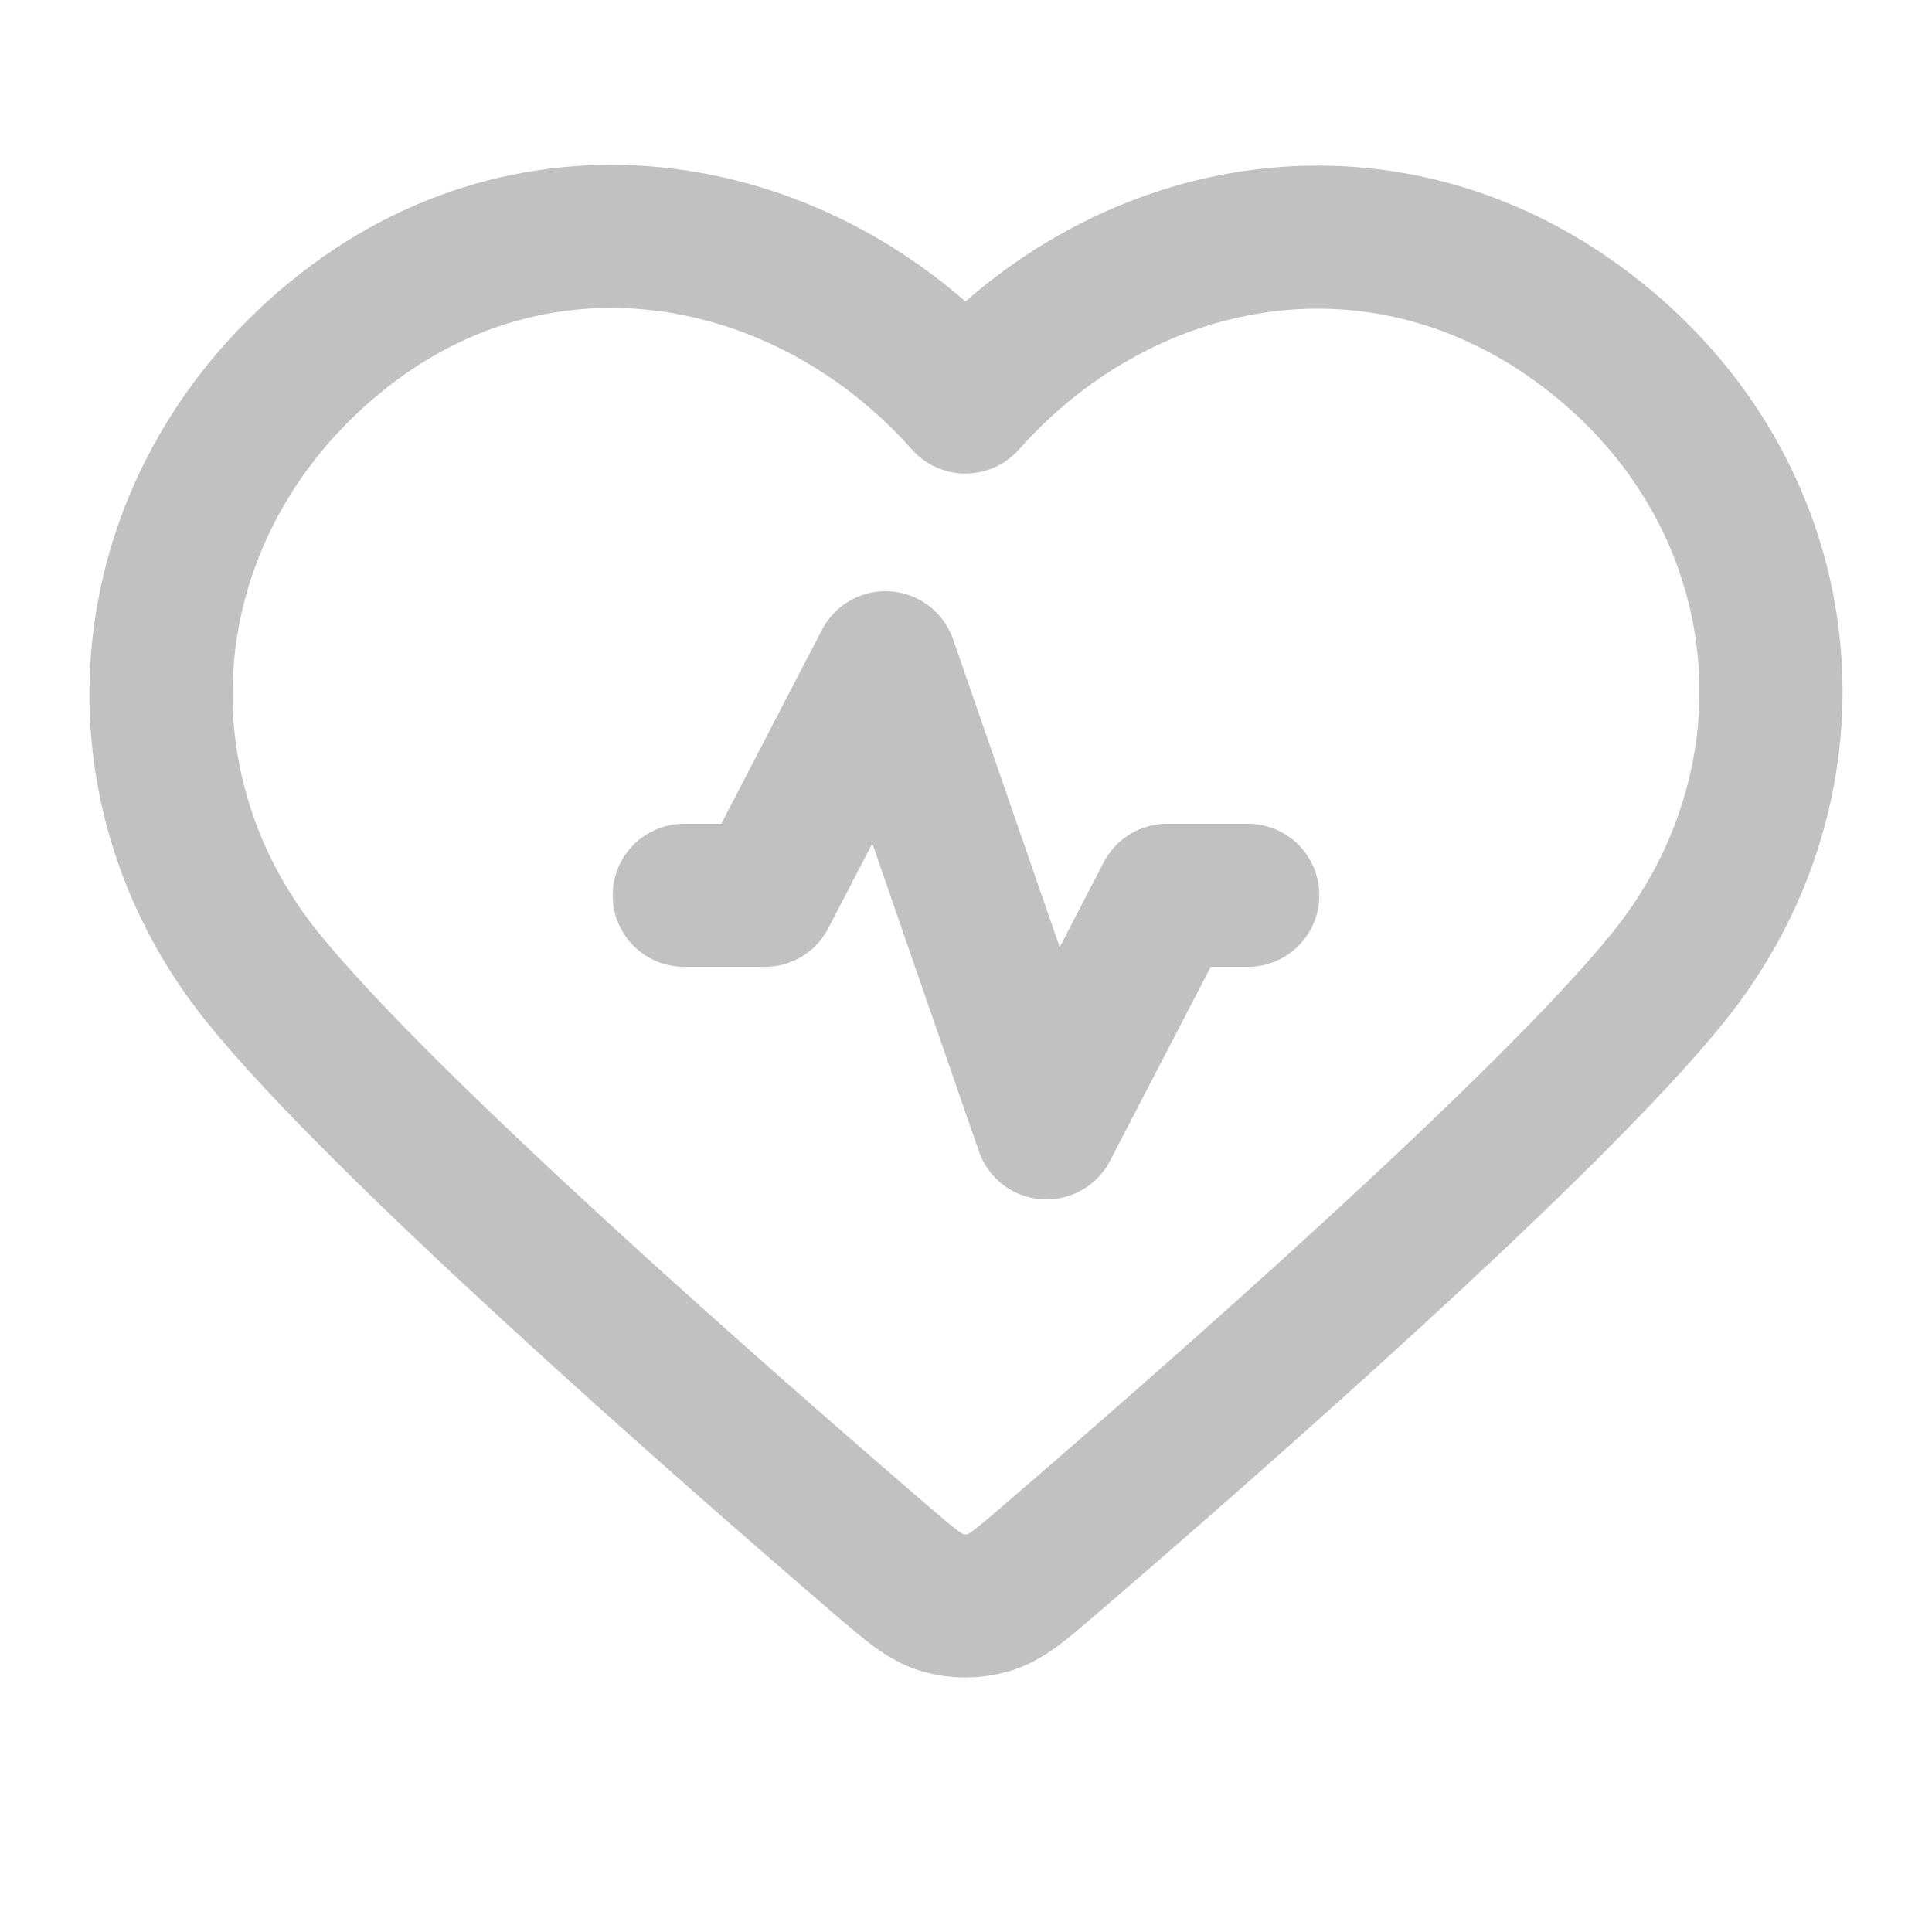
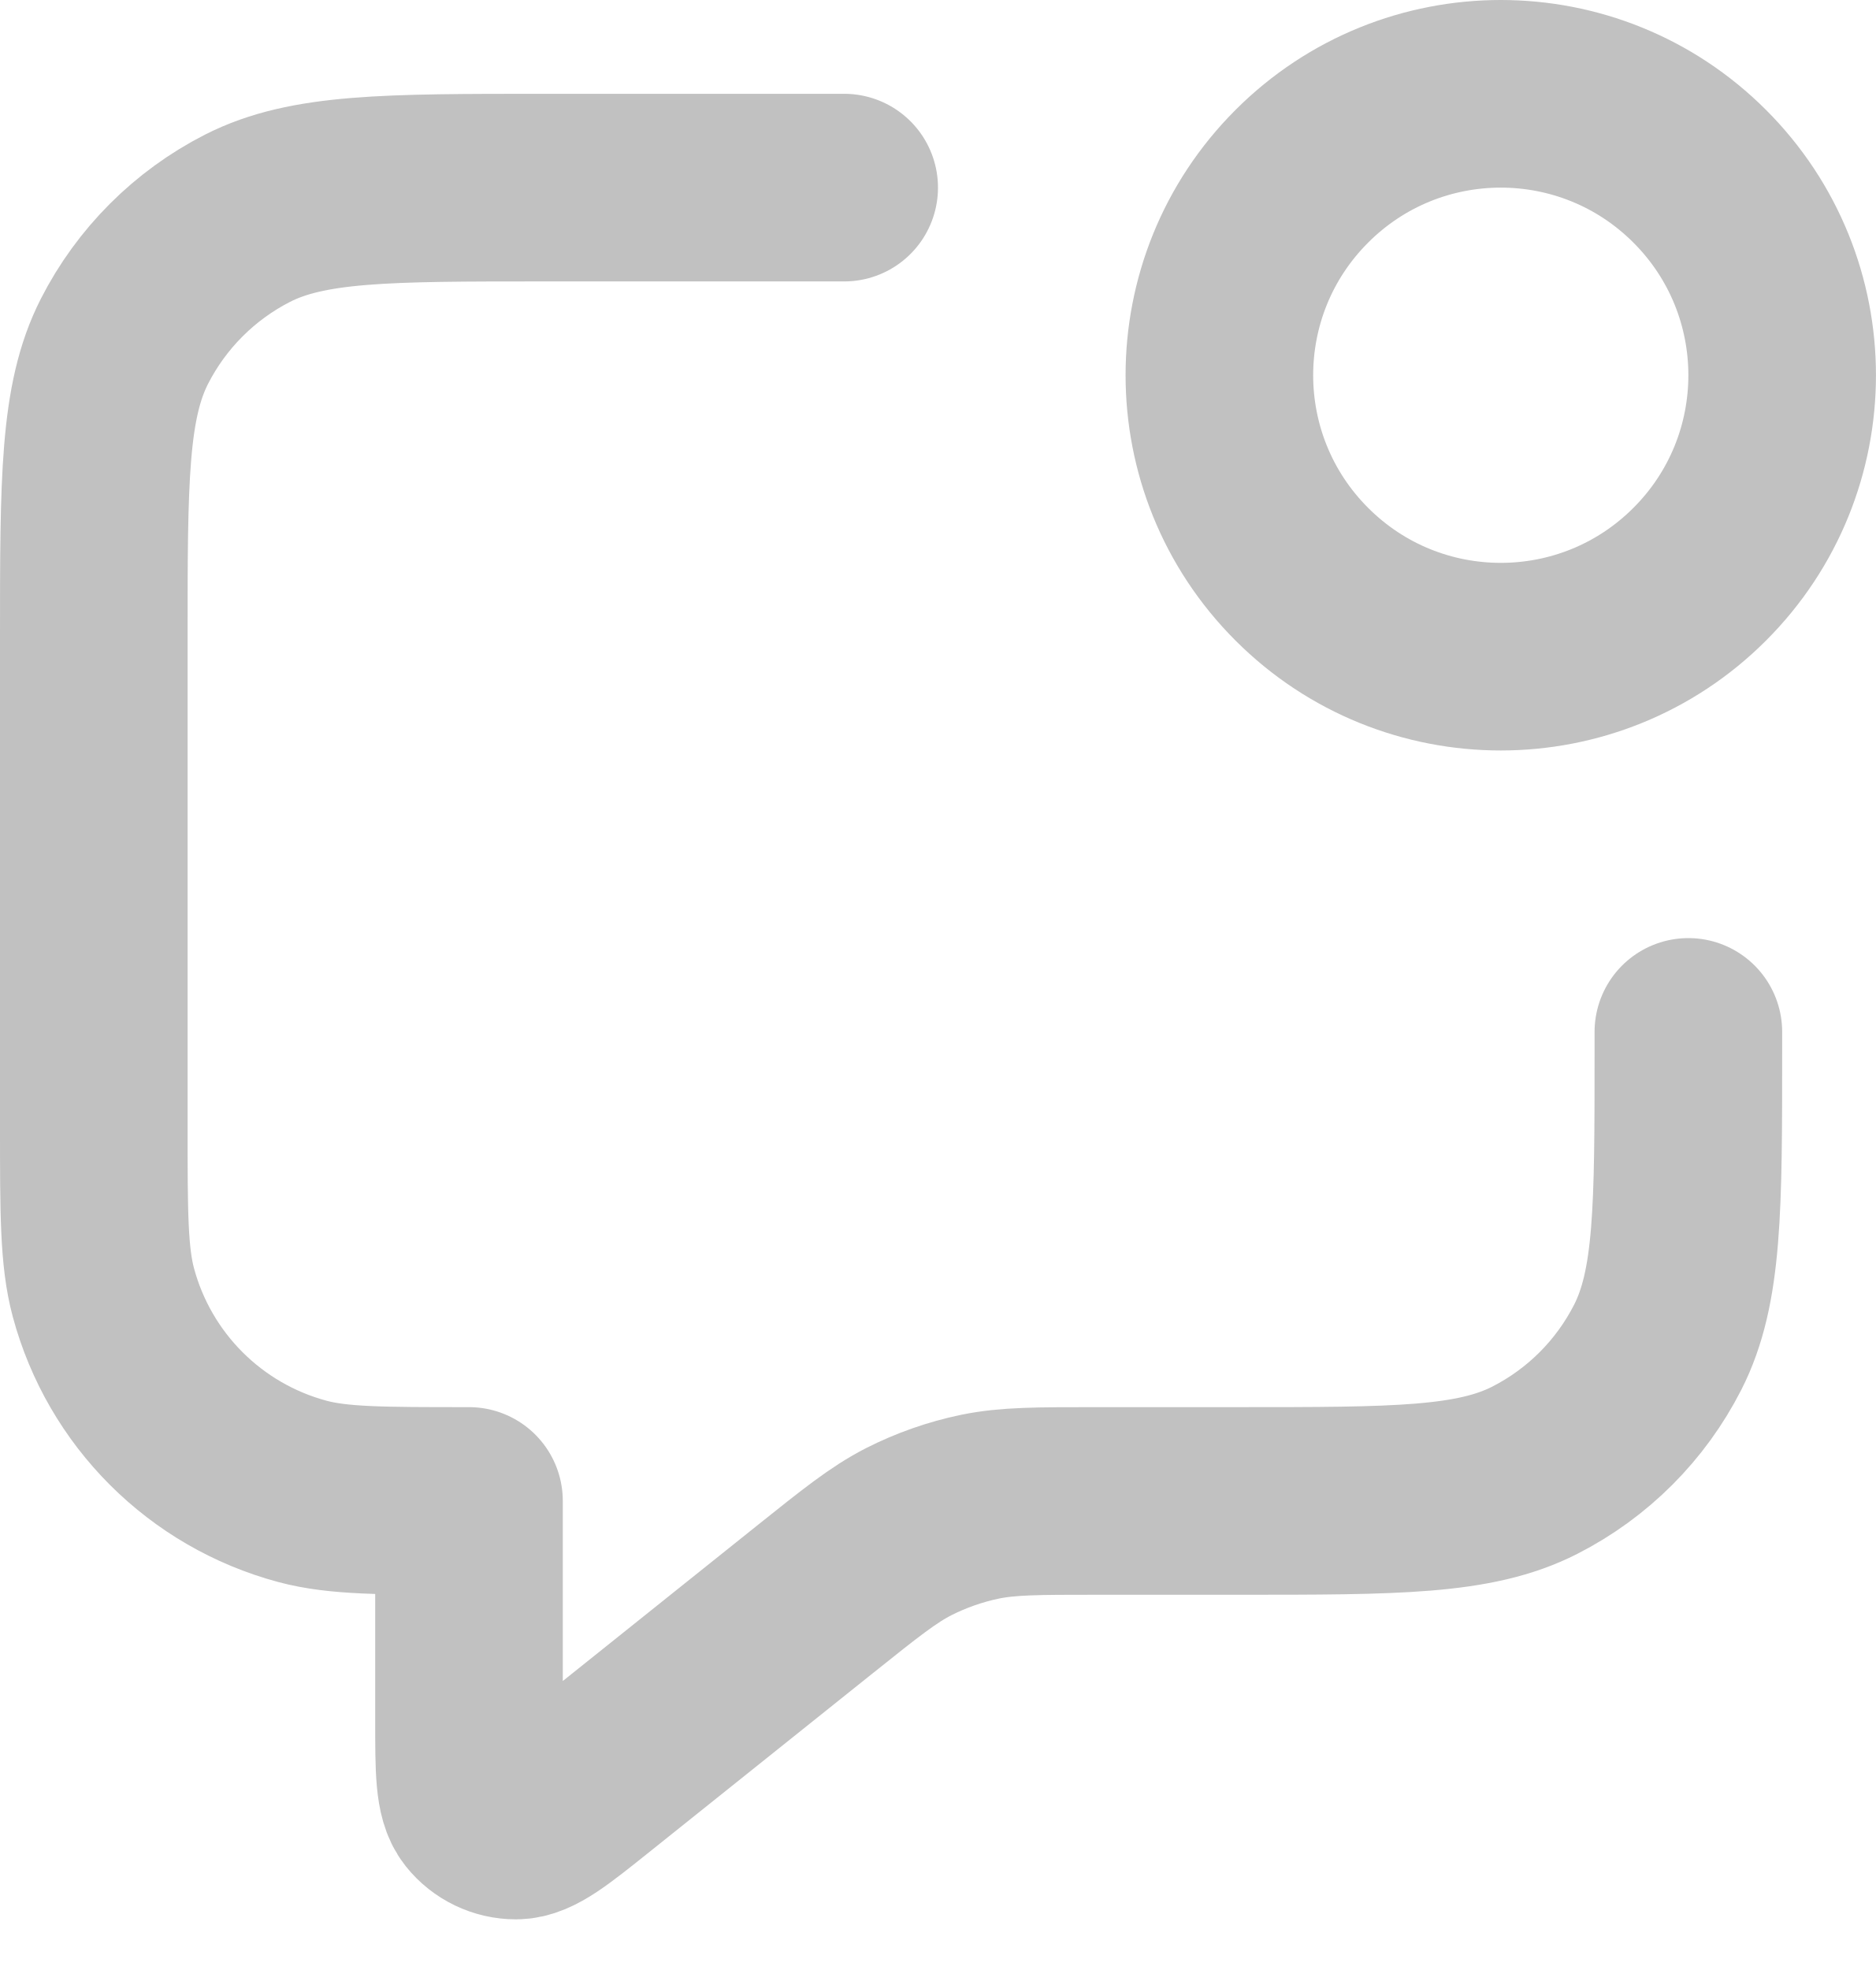
- <svg xmlns="http://www.w3.org/2000/svg" width="27" height="27" viewBox="0 0 27 27" fill="none">
-   <g id="activity-heart">
-     <path id="Icon" d="M17.438 12.512H16.312L14.625 15.762L12.375 9.262L10.688 12.512H9.562M13.492 5.618C11.243 3.085 7.492 2.404 4.674 4.723C1.856 7.042 1.459 10.918 3.672 13.661C5.344 15.732 10.093 19.891 12.316 21.802C12.725 22.153 12.93 22.328 13.169 22.398C13.377 22.458 13.608 22.458 13.816 22.398C14.055 22.328 14.259 22.153 14.668 21.802C16.892 19.891 21.641 15.732 23.312 13.661C25.526 10.918 25.177 7.017 22.311 4.723C19.444 2.429 15.742 3.085 13.492 5.618Z" stroke="#C1C1C1" stroke-width="2" stroke-linecap="round" stroke-linejoin="round" />
-   </g>
+ <svg xmlns="http://www.w3.org/2000/svg" width="20" height="21" viewBox="0 0 20 21" fill="none">
+   <path d="M9 2H5.8C4.12 2 3.28 2 2.638 2.327C2.074 2.615 1.615 3.074 1.327 3.638C1 4.28 1 5.12 1 6.8V12C1 12.93 1 13.395 1.102 13.777C1.38 14.812 2.188 15.62 3.224 15.898C3.605 16 4.07 16 5 16V18.335C5 18.868 5 19.135 5.109 19.272C5.204 19.391 5.348 19.46 5.501 19.46C5.676 19.459 5.884 19.293 6.3 18.96L8.685 17.052C9.173 16.662 9.416 16.467 9.687 16.328C9.928 16.206 10.184 16.116 10.449 16.061C10.748 16 11.06 16 11.684 16H13.2C14.88 16 15.72 16 16.362 15.673C16.927 15.385 17.385 14.927 17.673 14.362C18 13.72 18 12.88 18 11.2V11M18.121 1.879C19.293 3.05 19.293 4.95 18.121 6.121C16.95 7.293 15.05 7.293 13.879 6.121C12.707 4.95 12.707 3.05 13.879 1.879C15.05 0.707 16.95 0.707 18.121 1.879Z" stroke="#C1C1C1" stroke-width="2" stroke-linecap="round" stroke-linejoin="round" />
</svg>
